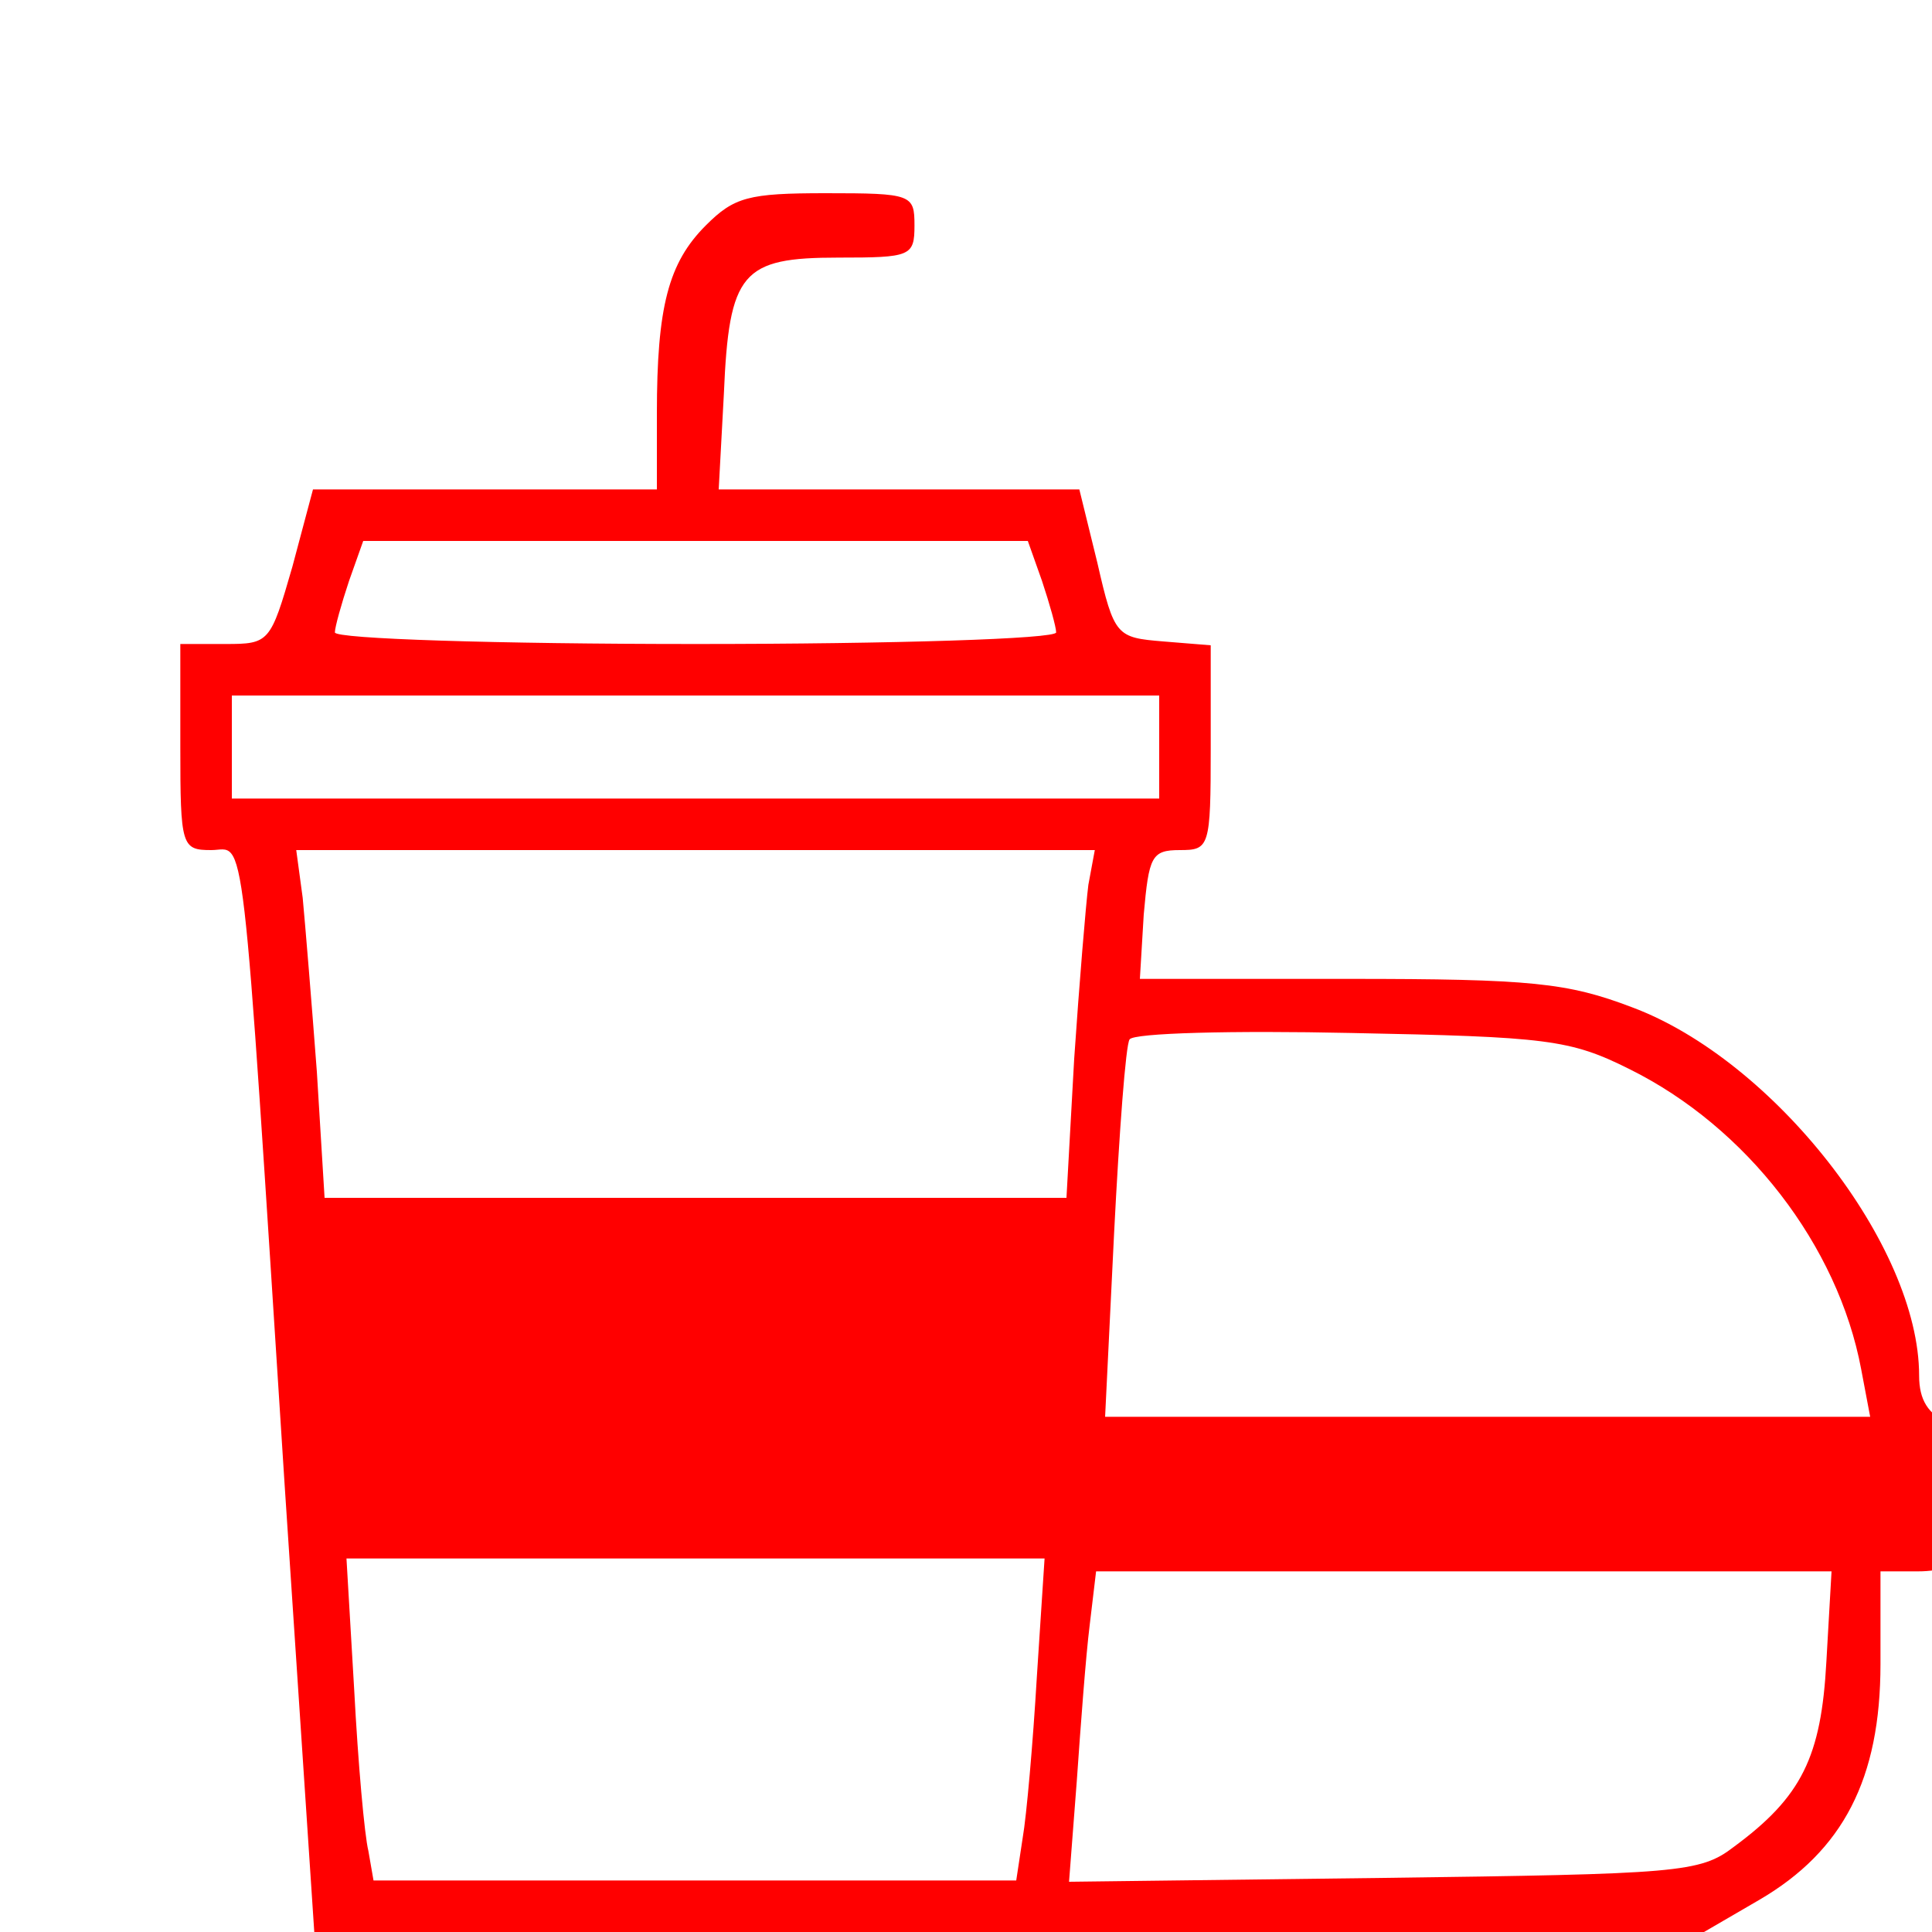
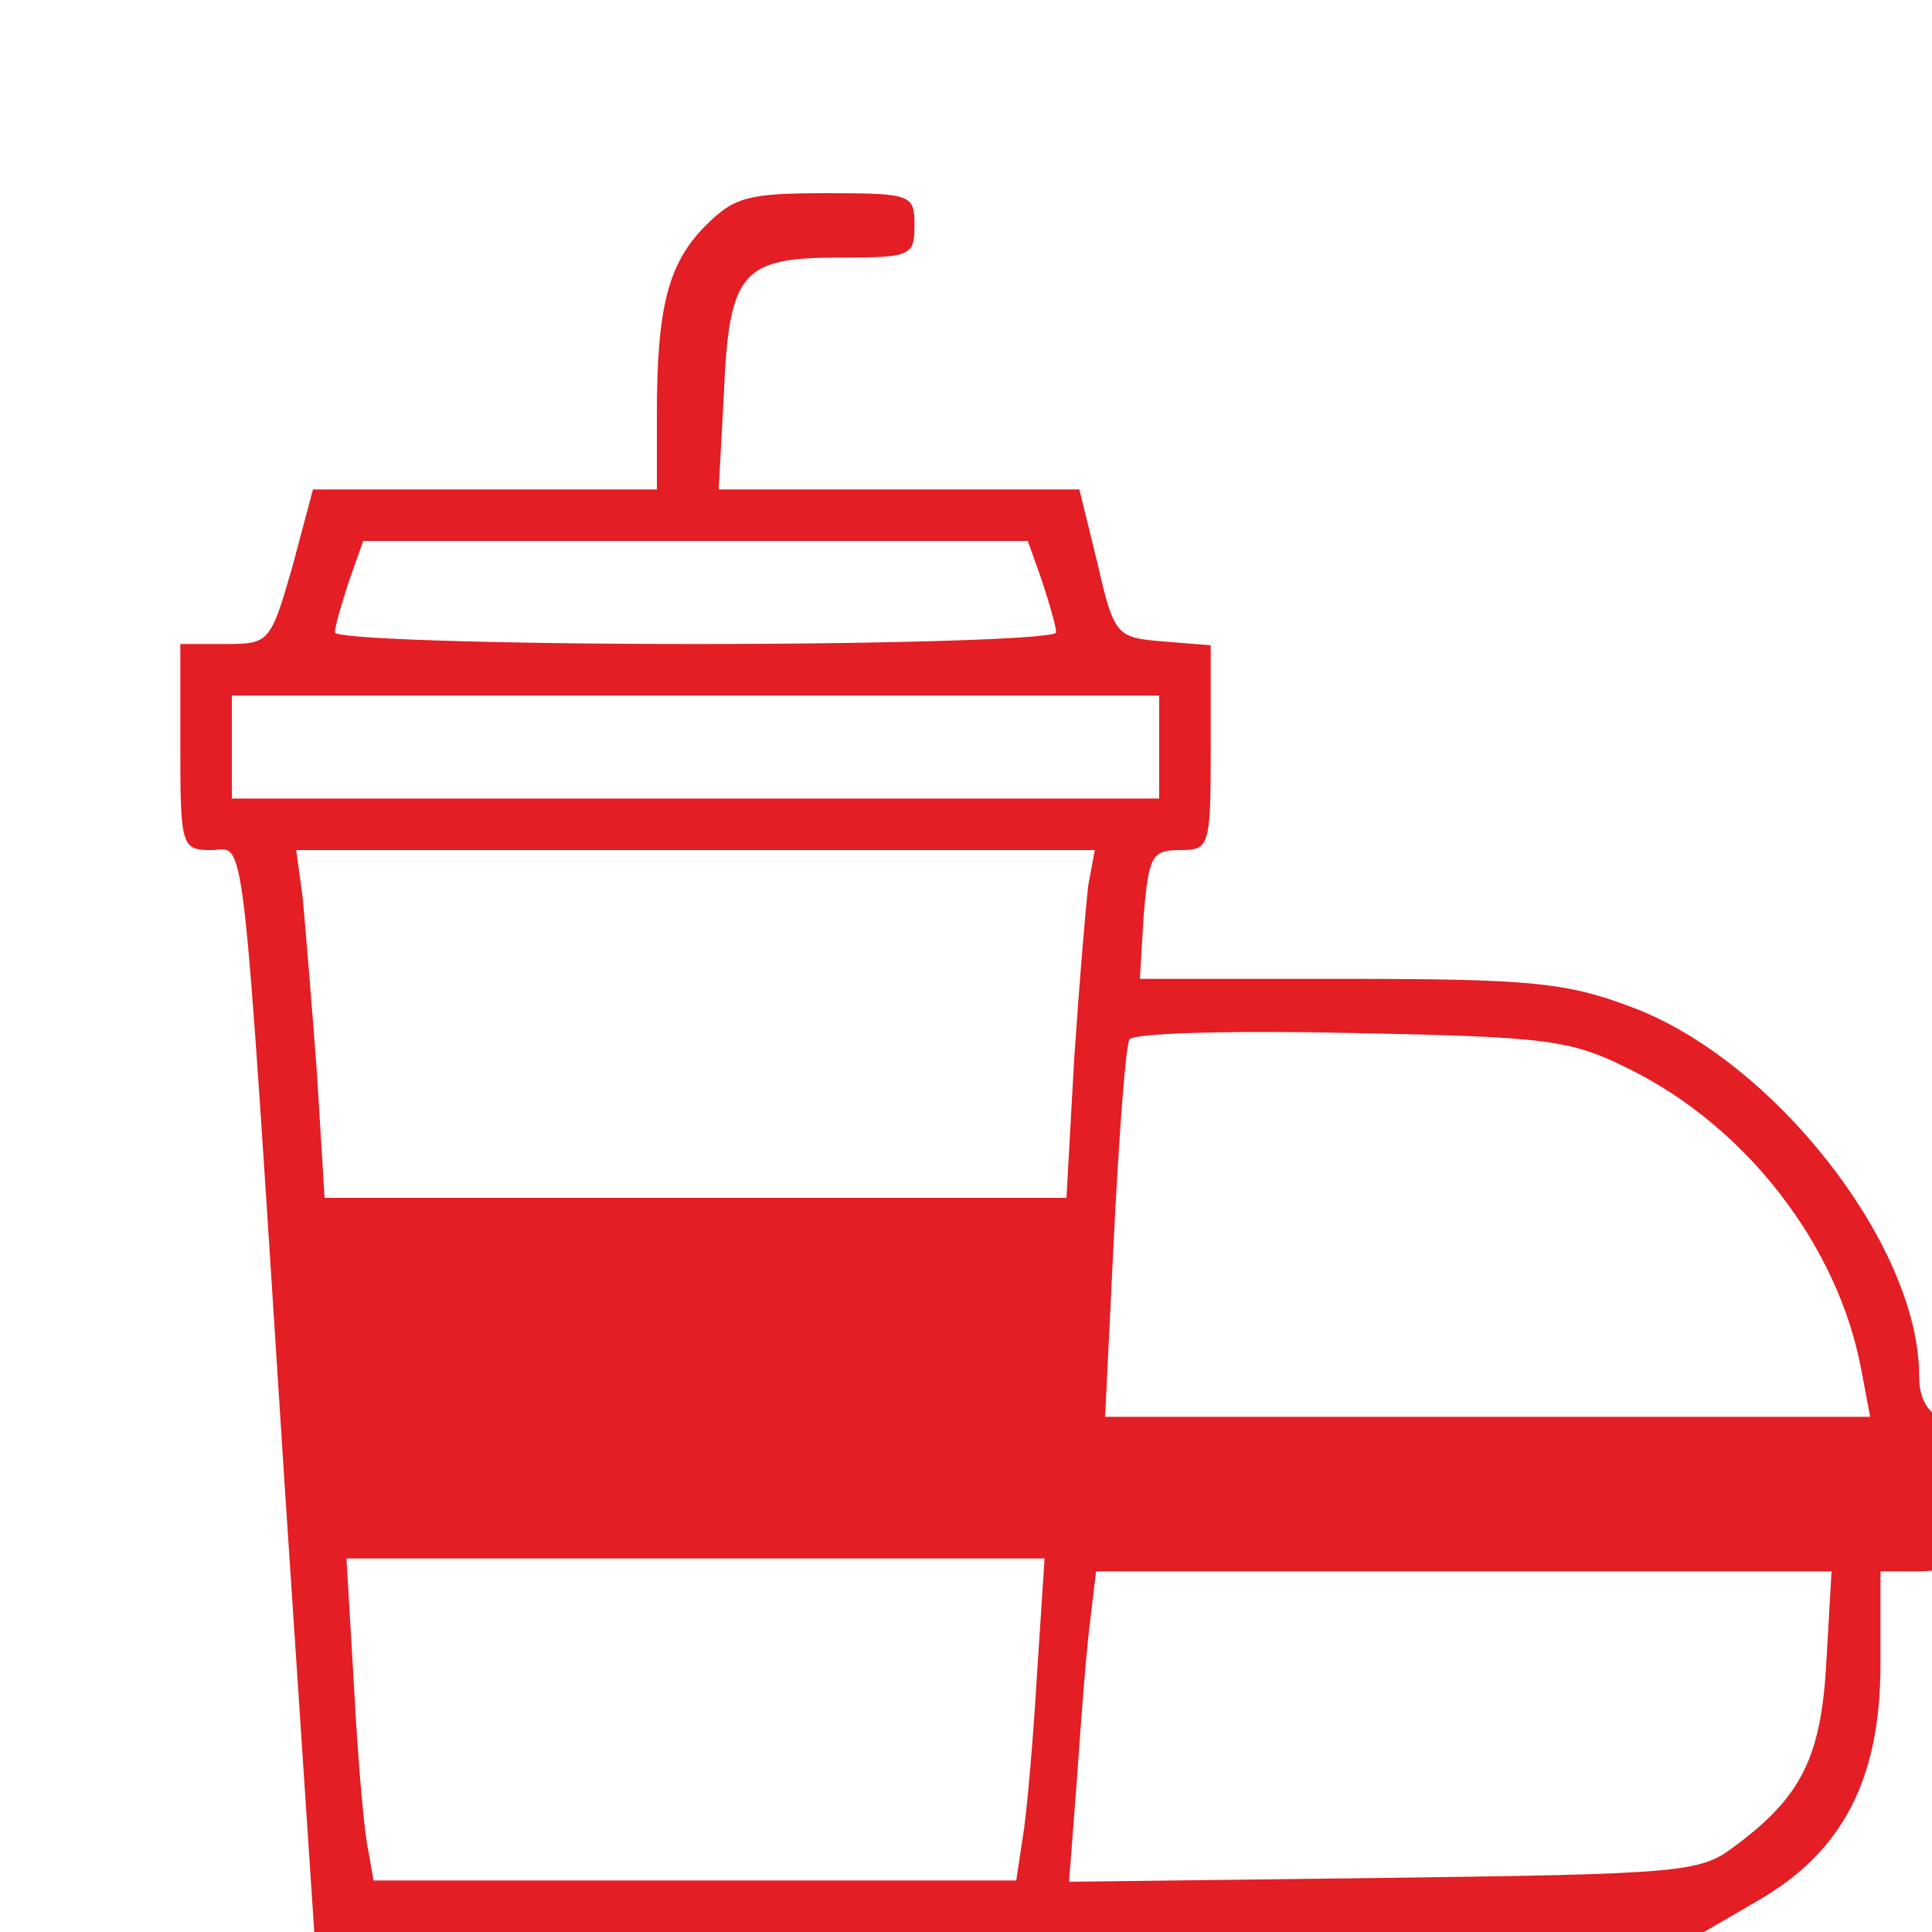
<svg xmlns="http://www.w3.org/2000/svg" version="1.0" width="150pt" height="150pt" viewBox="0 0 150 150" preserveAspectRatio="xMidYMid meet">
-   <g transform="translate(0,150) scale(0.1,-0.1)" fill="#FF0000" stroke="none">
+   <g transform="translate(0,150) scale(0.1,-0.1)" fill="#E31E24" stroke="none">
    <path d="M548 1325 c-29 -29 -38 -63 -38 -146 l0 -59 -133 0 -134 0 -16 -60 c-17 -59 -18 -60 -52 -60 l-35 0 0 -80 c0 -77 1 -80 24 -80 27 0 23 36 57 -493 l23 -347 540 0 539 0 43 25 c65 38 94 94 94 183 l0 72 29 0 c38 0 53 20 49 67 -2 28 -9 41 -25 48 -16 7 -23 18 -23 37 0 101 -113 245 -223 286 -50 19 -78 22 -220 22 l-162 0 3 50 c4 45 6 50 28 50 23 0 24 2 24 79 l0 80 -37 3 c-36 3 -38 4 -51 61 l-14 57 -140 0 -140 0 4 74 c4 95 14 106 89 106 56 0 59 1 59 25 0 24 -2 25 -69 25 -60 0 -71 -3 -93 -25z m261 -276 c6 -18 11 -36 11 -40 0 -5 -126 -9 -280 -9 -154 0 -280 4 -280 9 0 4 5 22 11 40 l11 31 258 0 258 0 11 -31z m91 -129 l0 -40 -360 0 -360 0 0 40 0 40 360 0 360 0 0 -40z m-55 -107 c-2 -16 -7 -76 -11 -135 l-6 -108 -288 0 -288 0 -6 98 c-4 53 -9 114 -11 135 l-5 37 310 0 310 0 -5 -27z m420 -143 c91 -45 162 -137 180 -233 l7 -37 -297 0 -297 0 7 143 c4 78 9 146 12 150 3 5 80 7 172 5 152 -3 170 -5 216 -28z m-460 -472 c-3 -51 -8 -108 -11 -125 l-5 -33 -249 0 -250 0 -4 23 c-3 12 -8 68 -11 125 l-6 102 271 0 271 0 -6 -92z m613 12 c-4 -74 -19 -105 -72 -144 -26 -20 -43 -21 -272 -24 l-244 -3 6 78 c3 43 7 97 10 121 l5 42 286 0 285 0 -4 -70z" />
  </g>
</svg>
